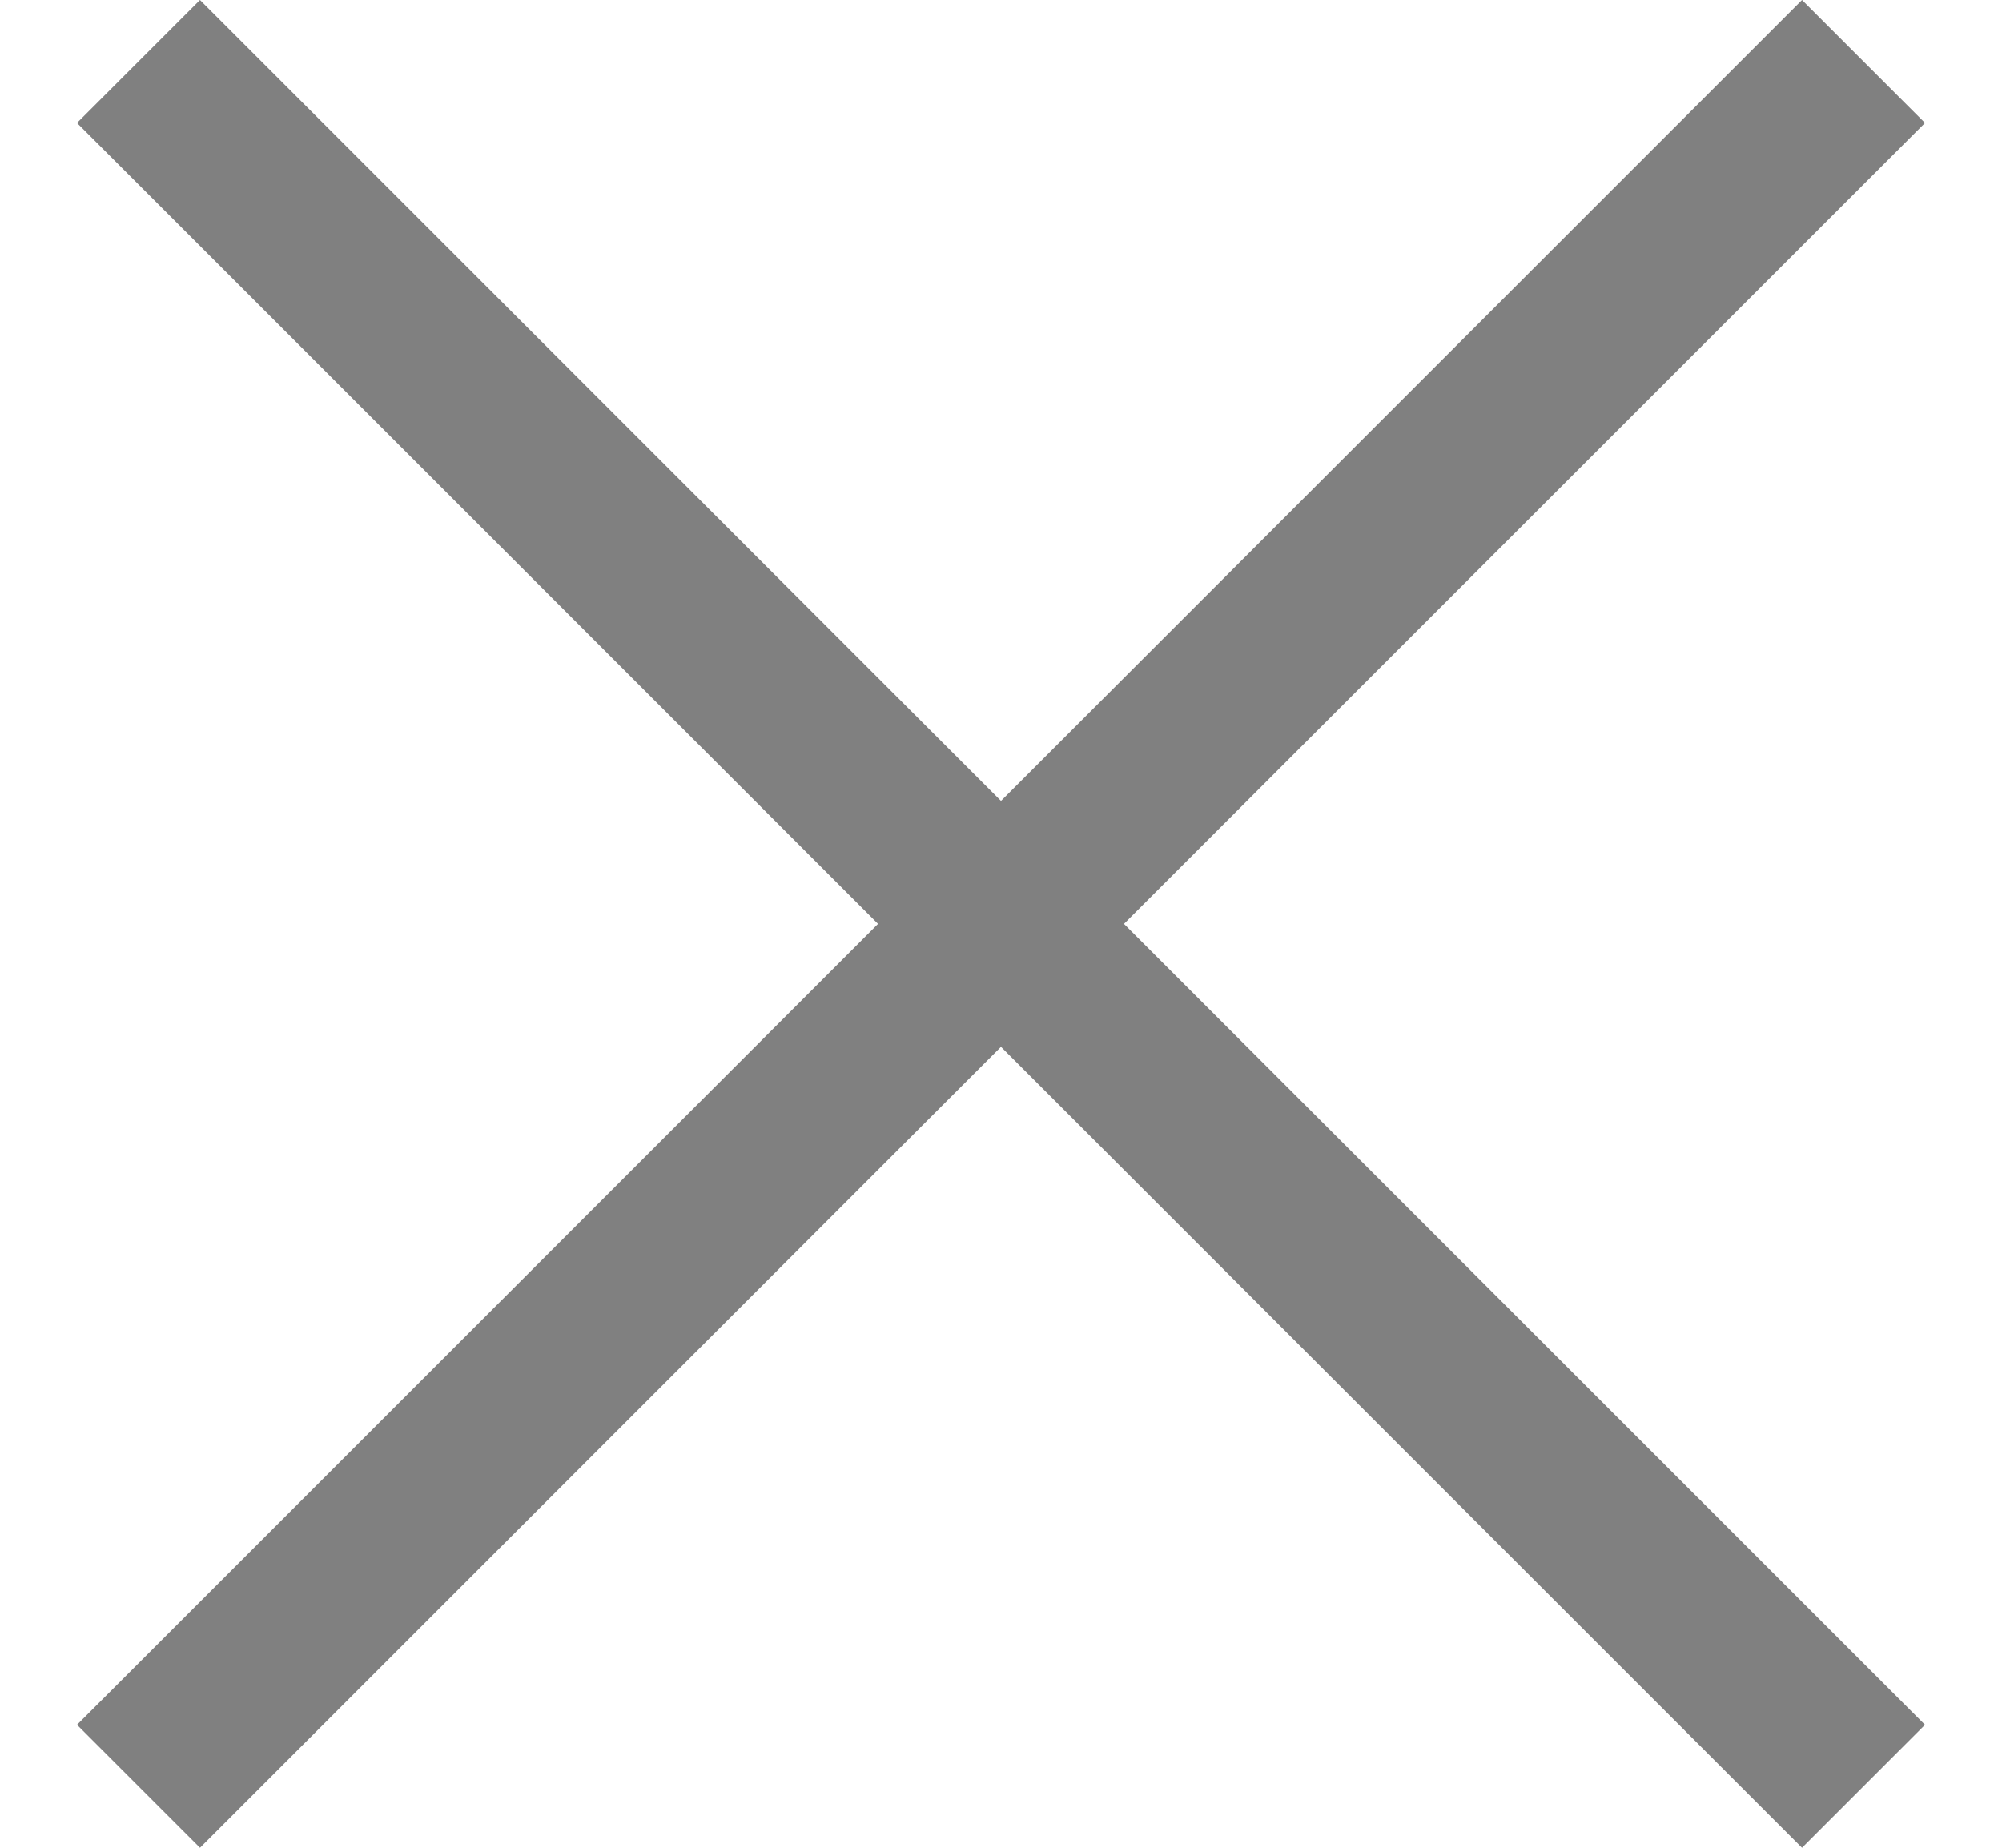
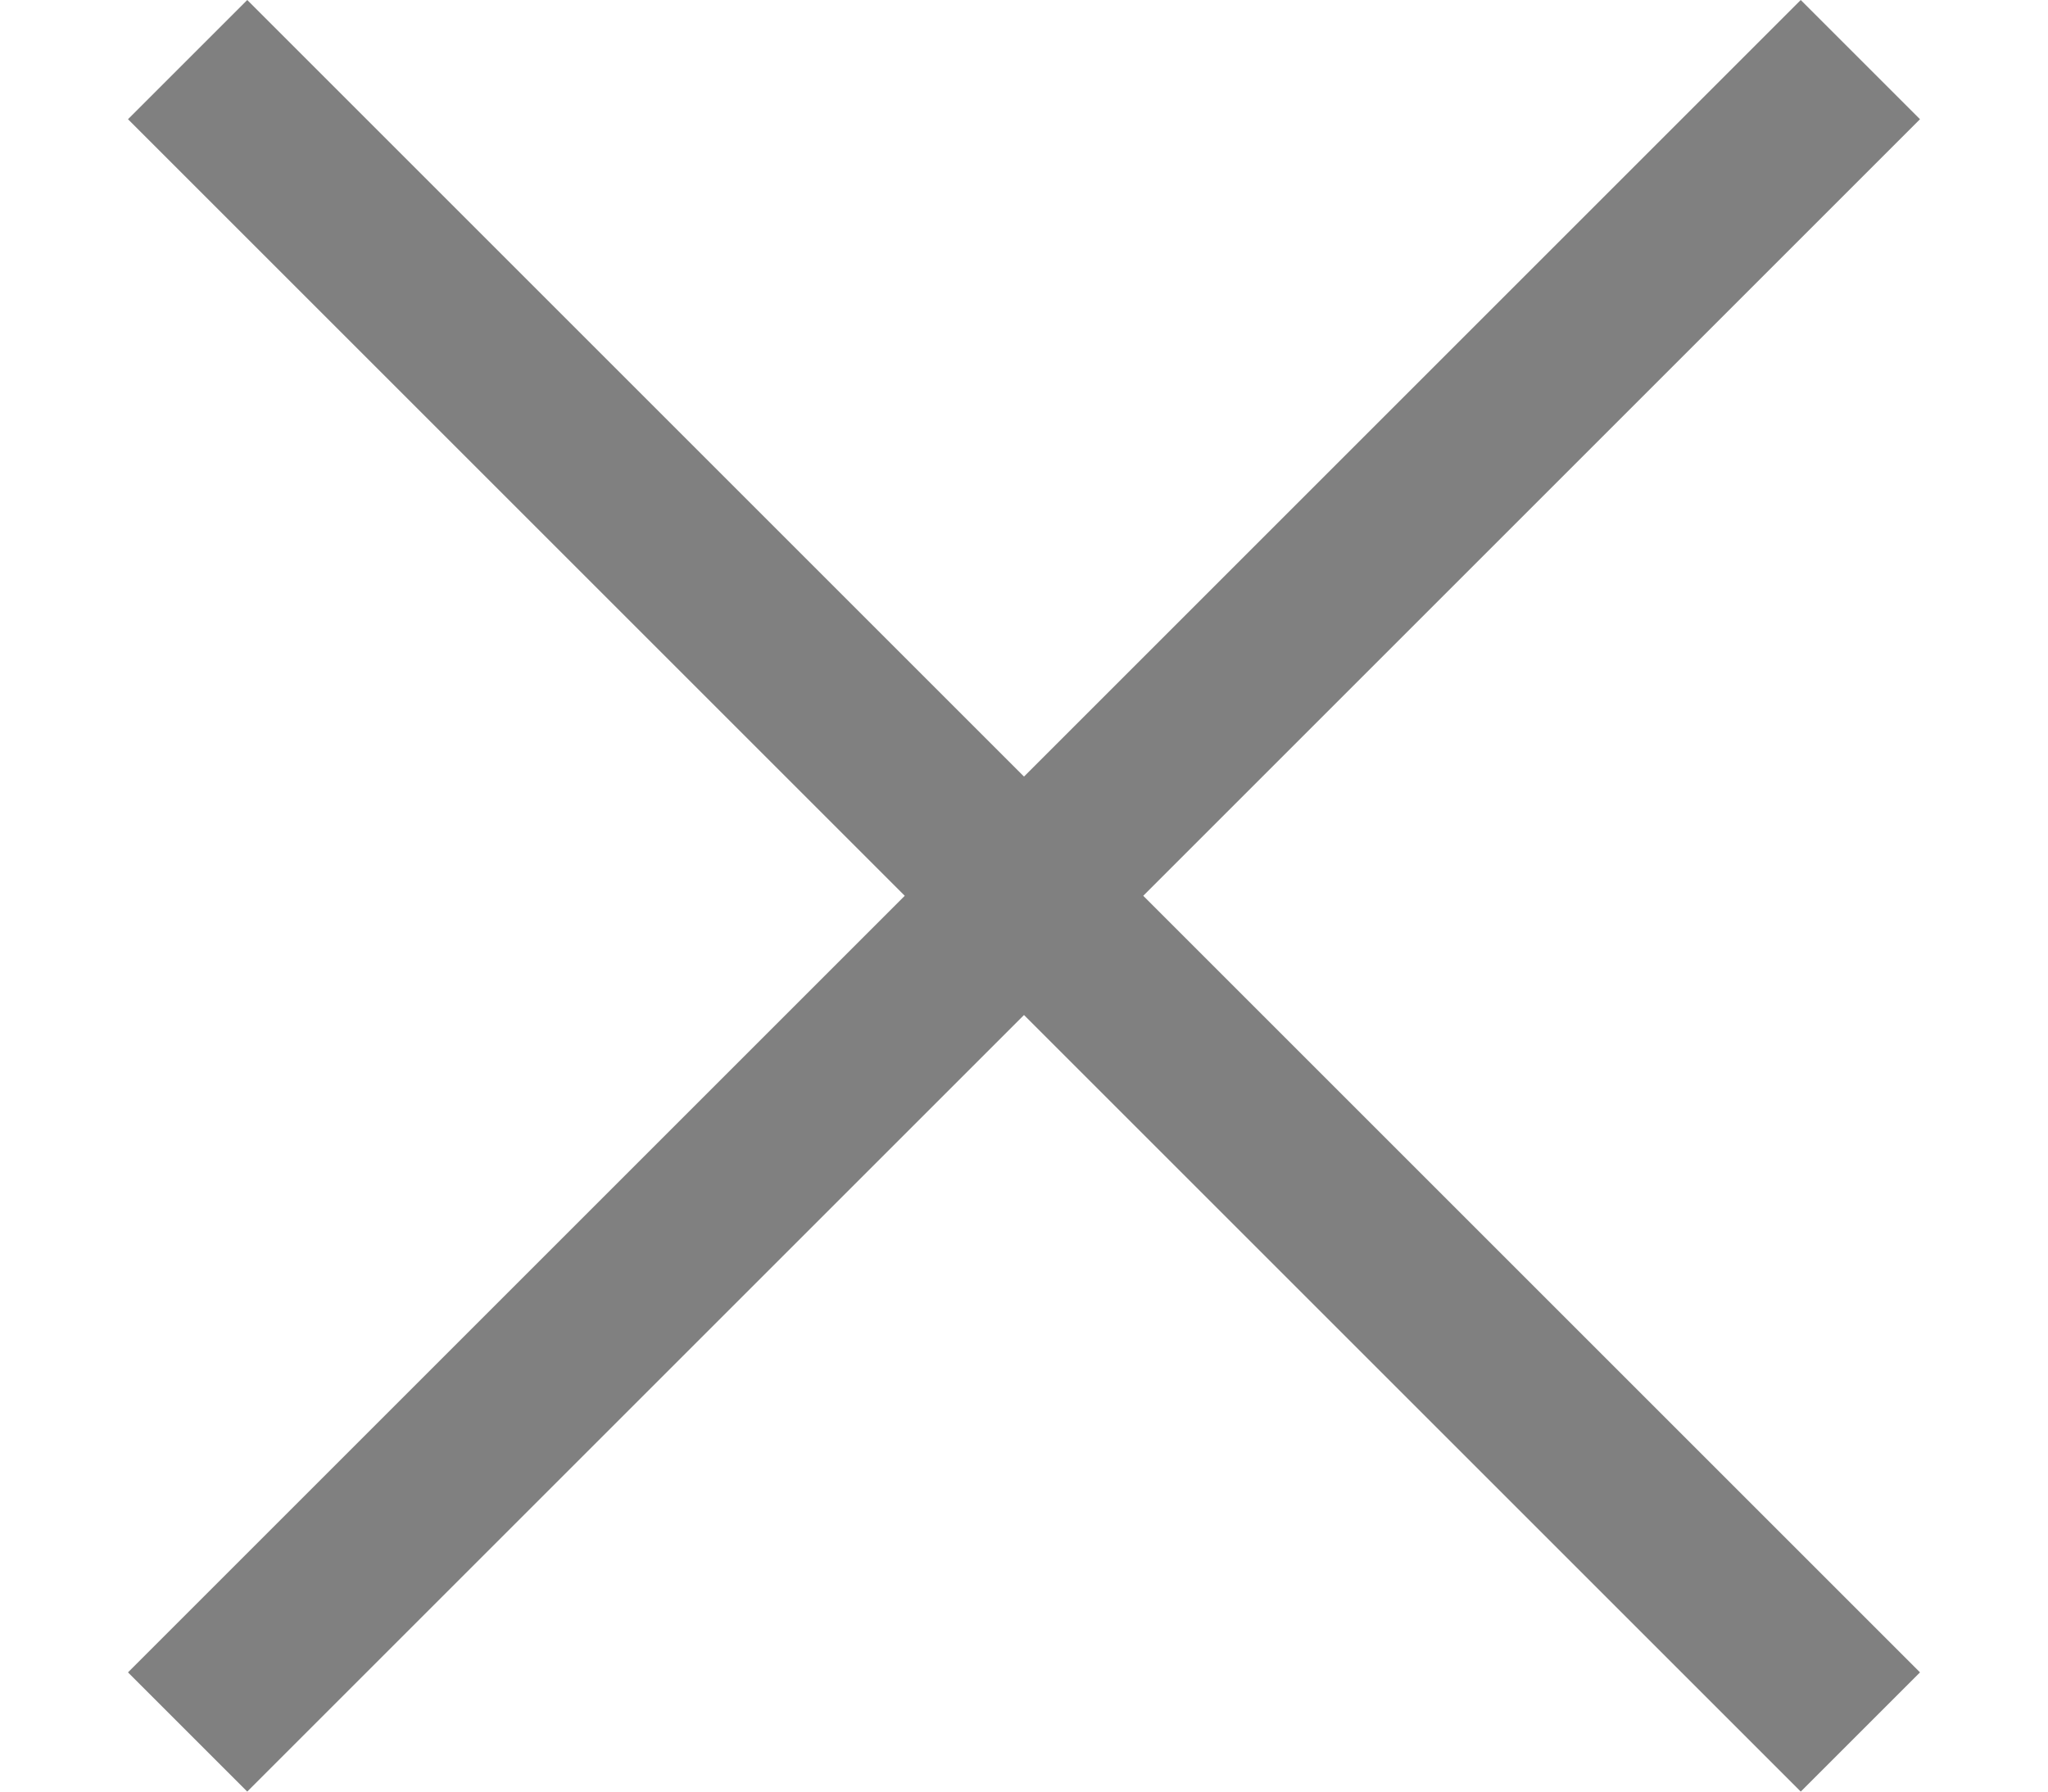
- <svg xmlns="http://www.w3.org/2000/svg" preserveAspectRatio="xMidYMid meet" data-bbox="82.189 55.096 481.811 481.808" width="26px" height="24px" viewBox="82.189 55.096 481.811 481.808" fill="#808080">
+ <svg xmlns="http://www.w3.org/2000/svg" preserveAspectRatio="xMidYMid meet" data-bbox="82.189 55.096 481.811 481.808" width="24px" height="21px" viewBox="82.189 55.096 481.811 481.808" fill="#808080">
  <g>
    <path d="M531.936 536.904L323.094 328.063 114.253 536.904l-32.064-32.062L291.032 296 82.189 87.157l32.064-32.061 208.842 208.842L531.936 55.096 564 87.157 355.155 296 564 504.842l-32.064 32.062z" />
  </g>
</svg>
